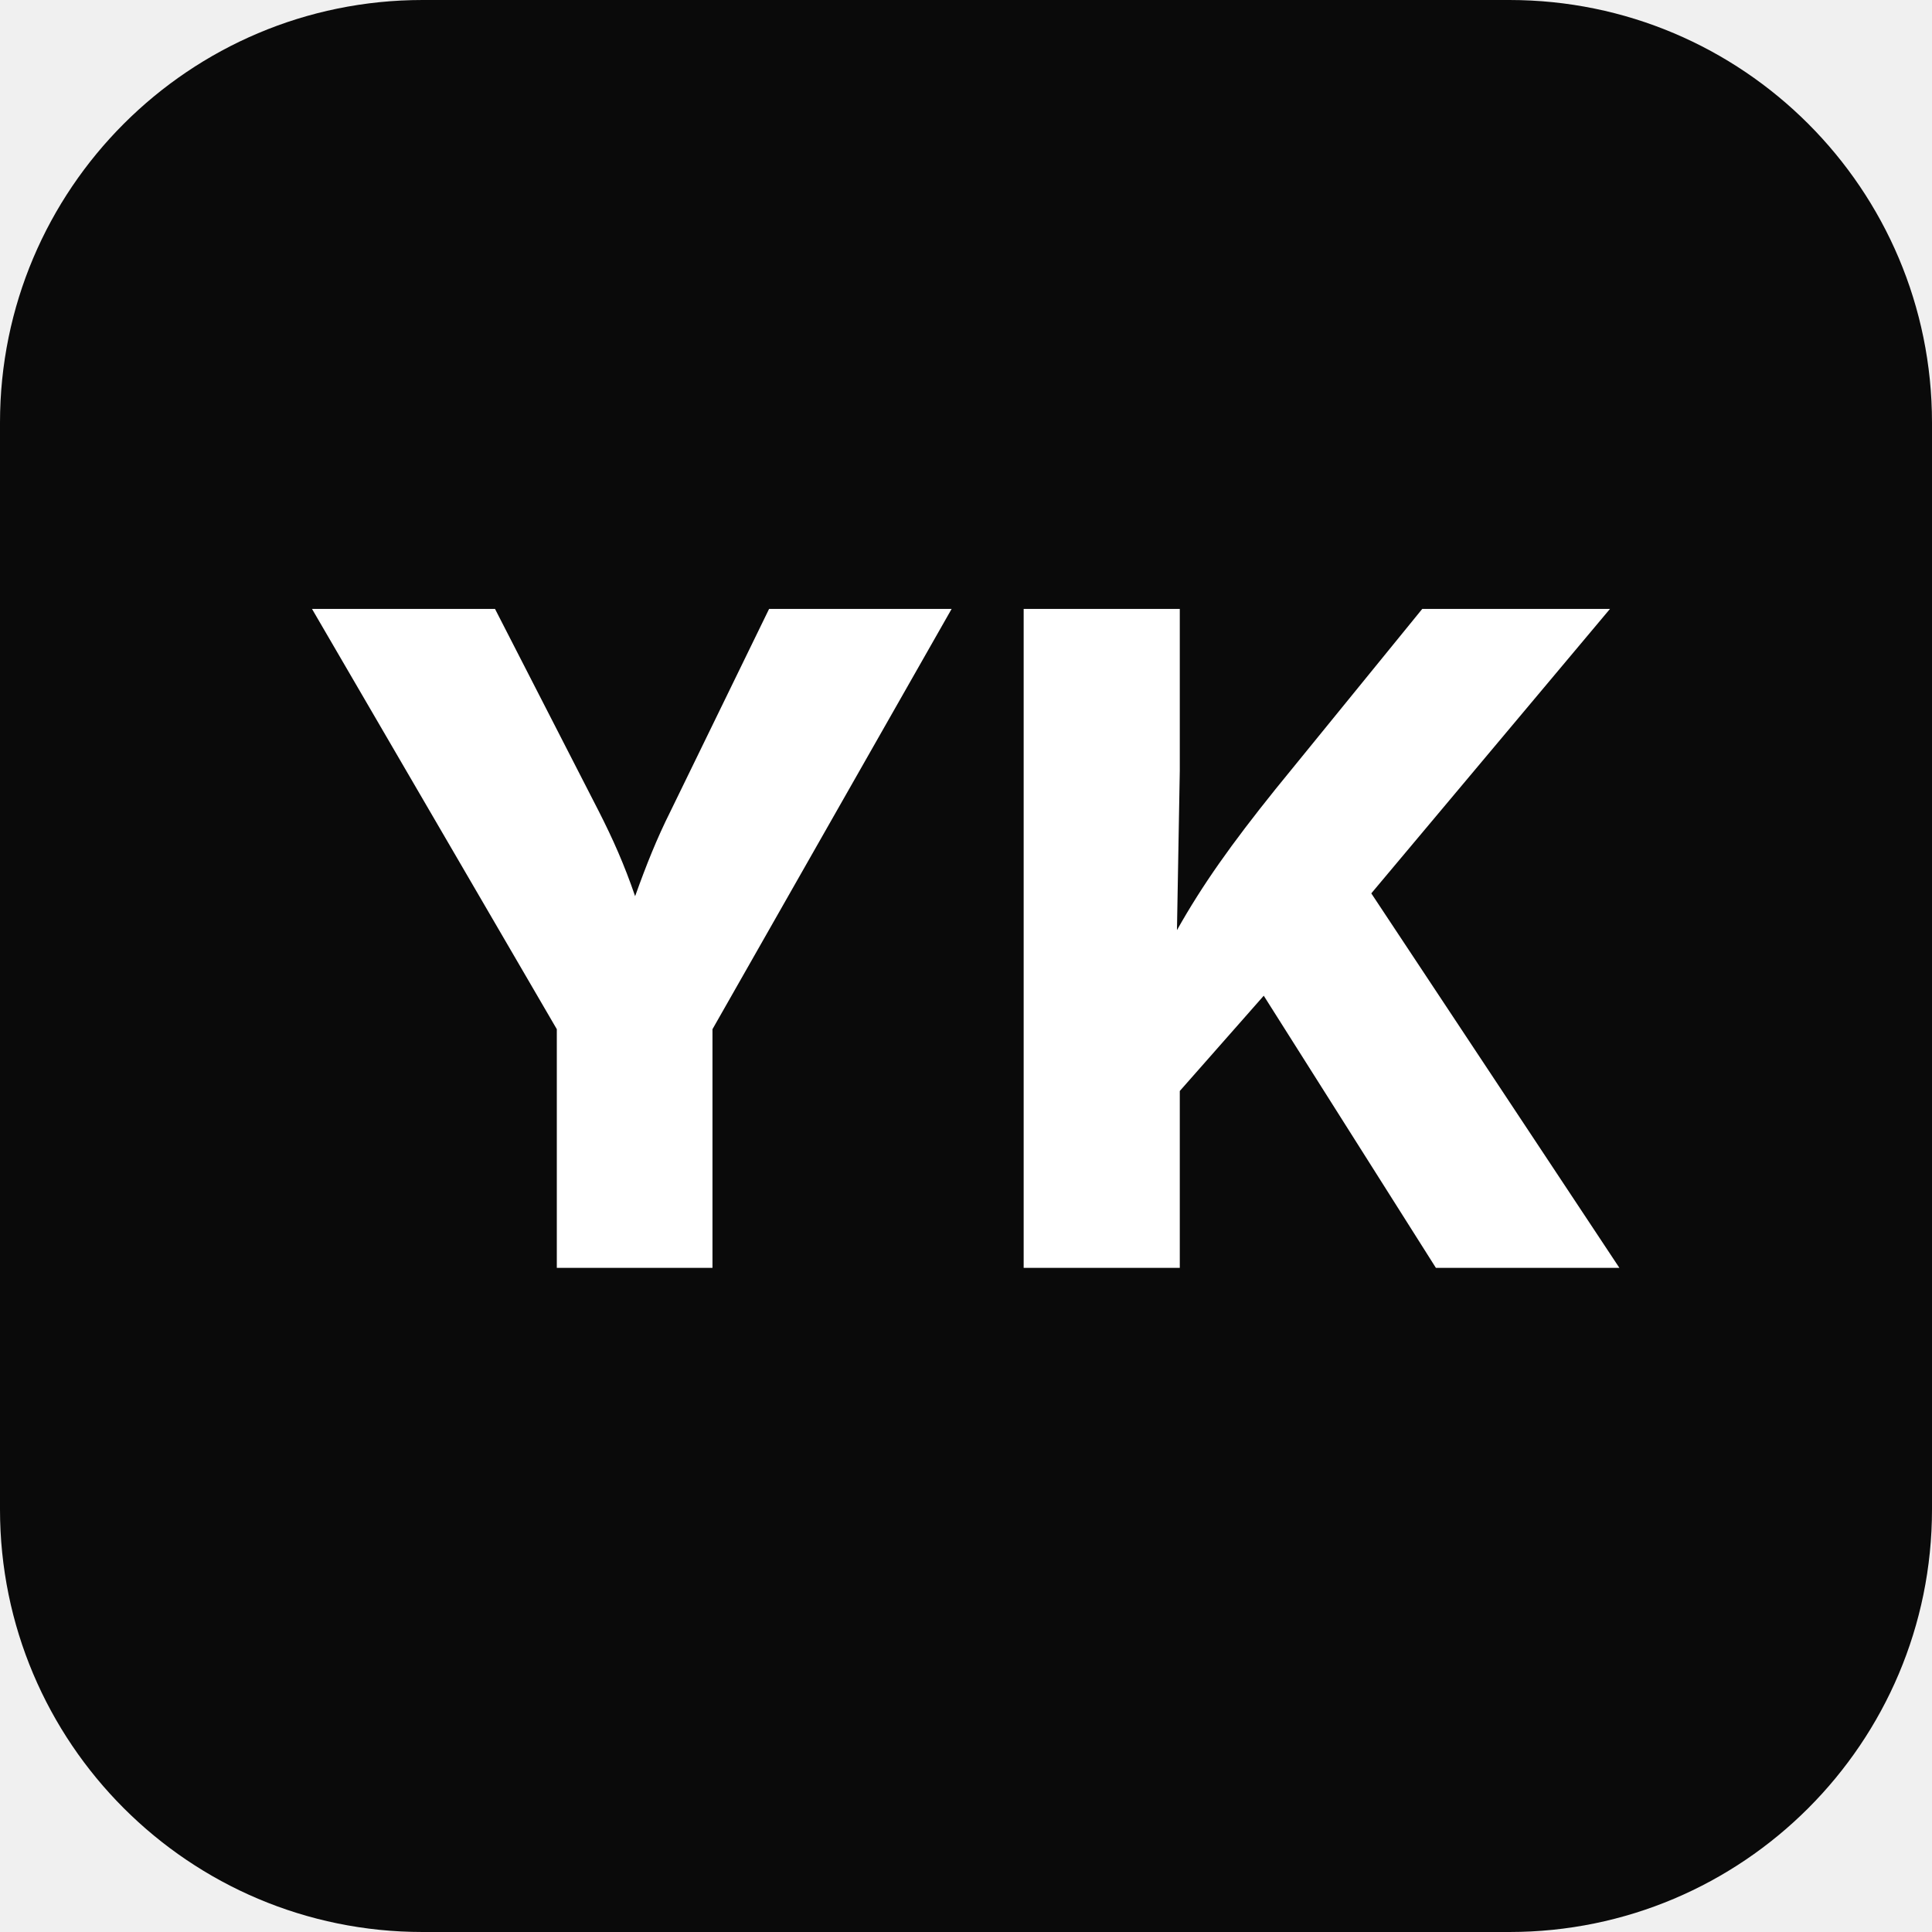
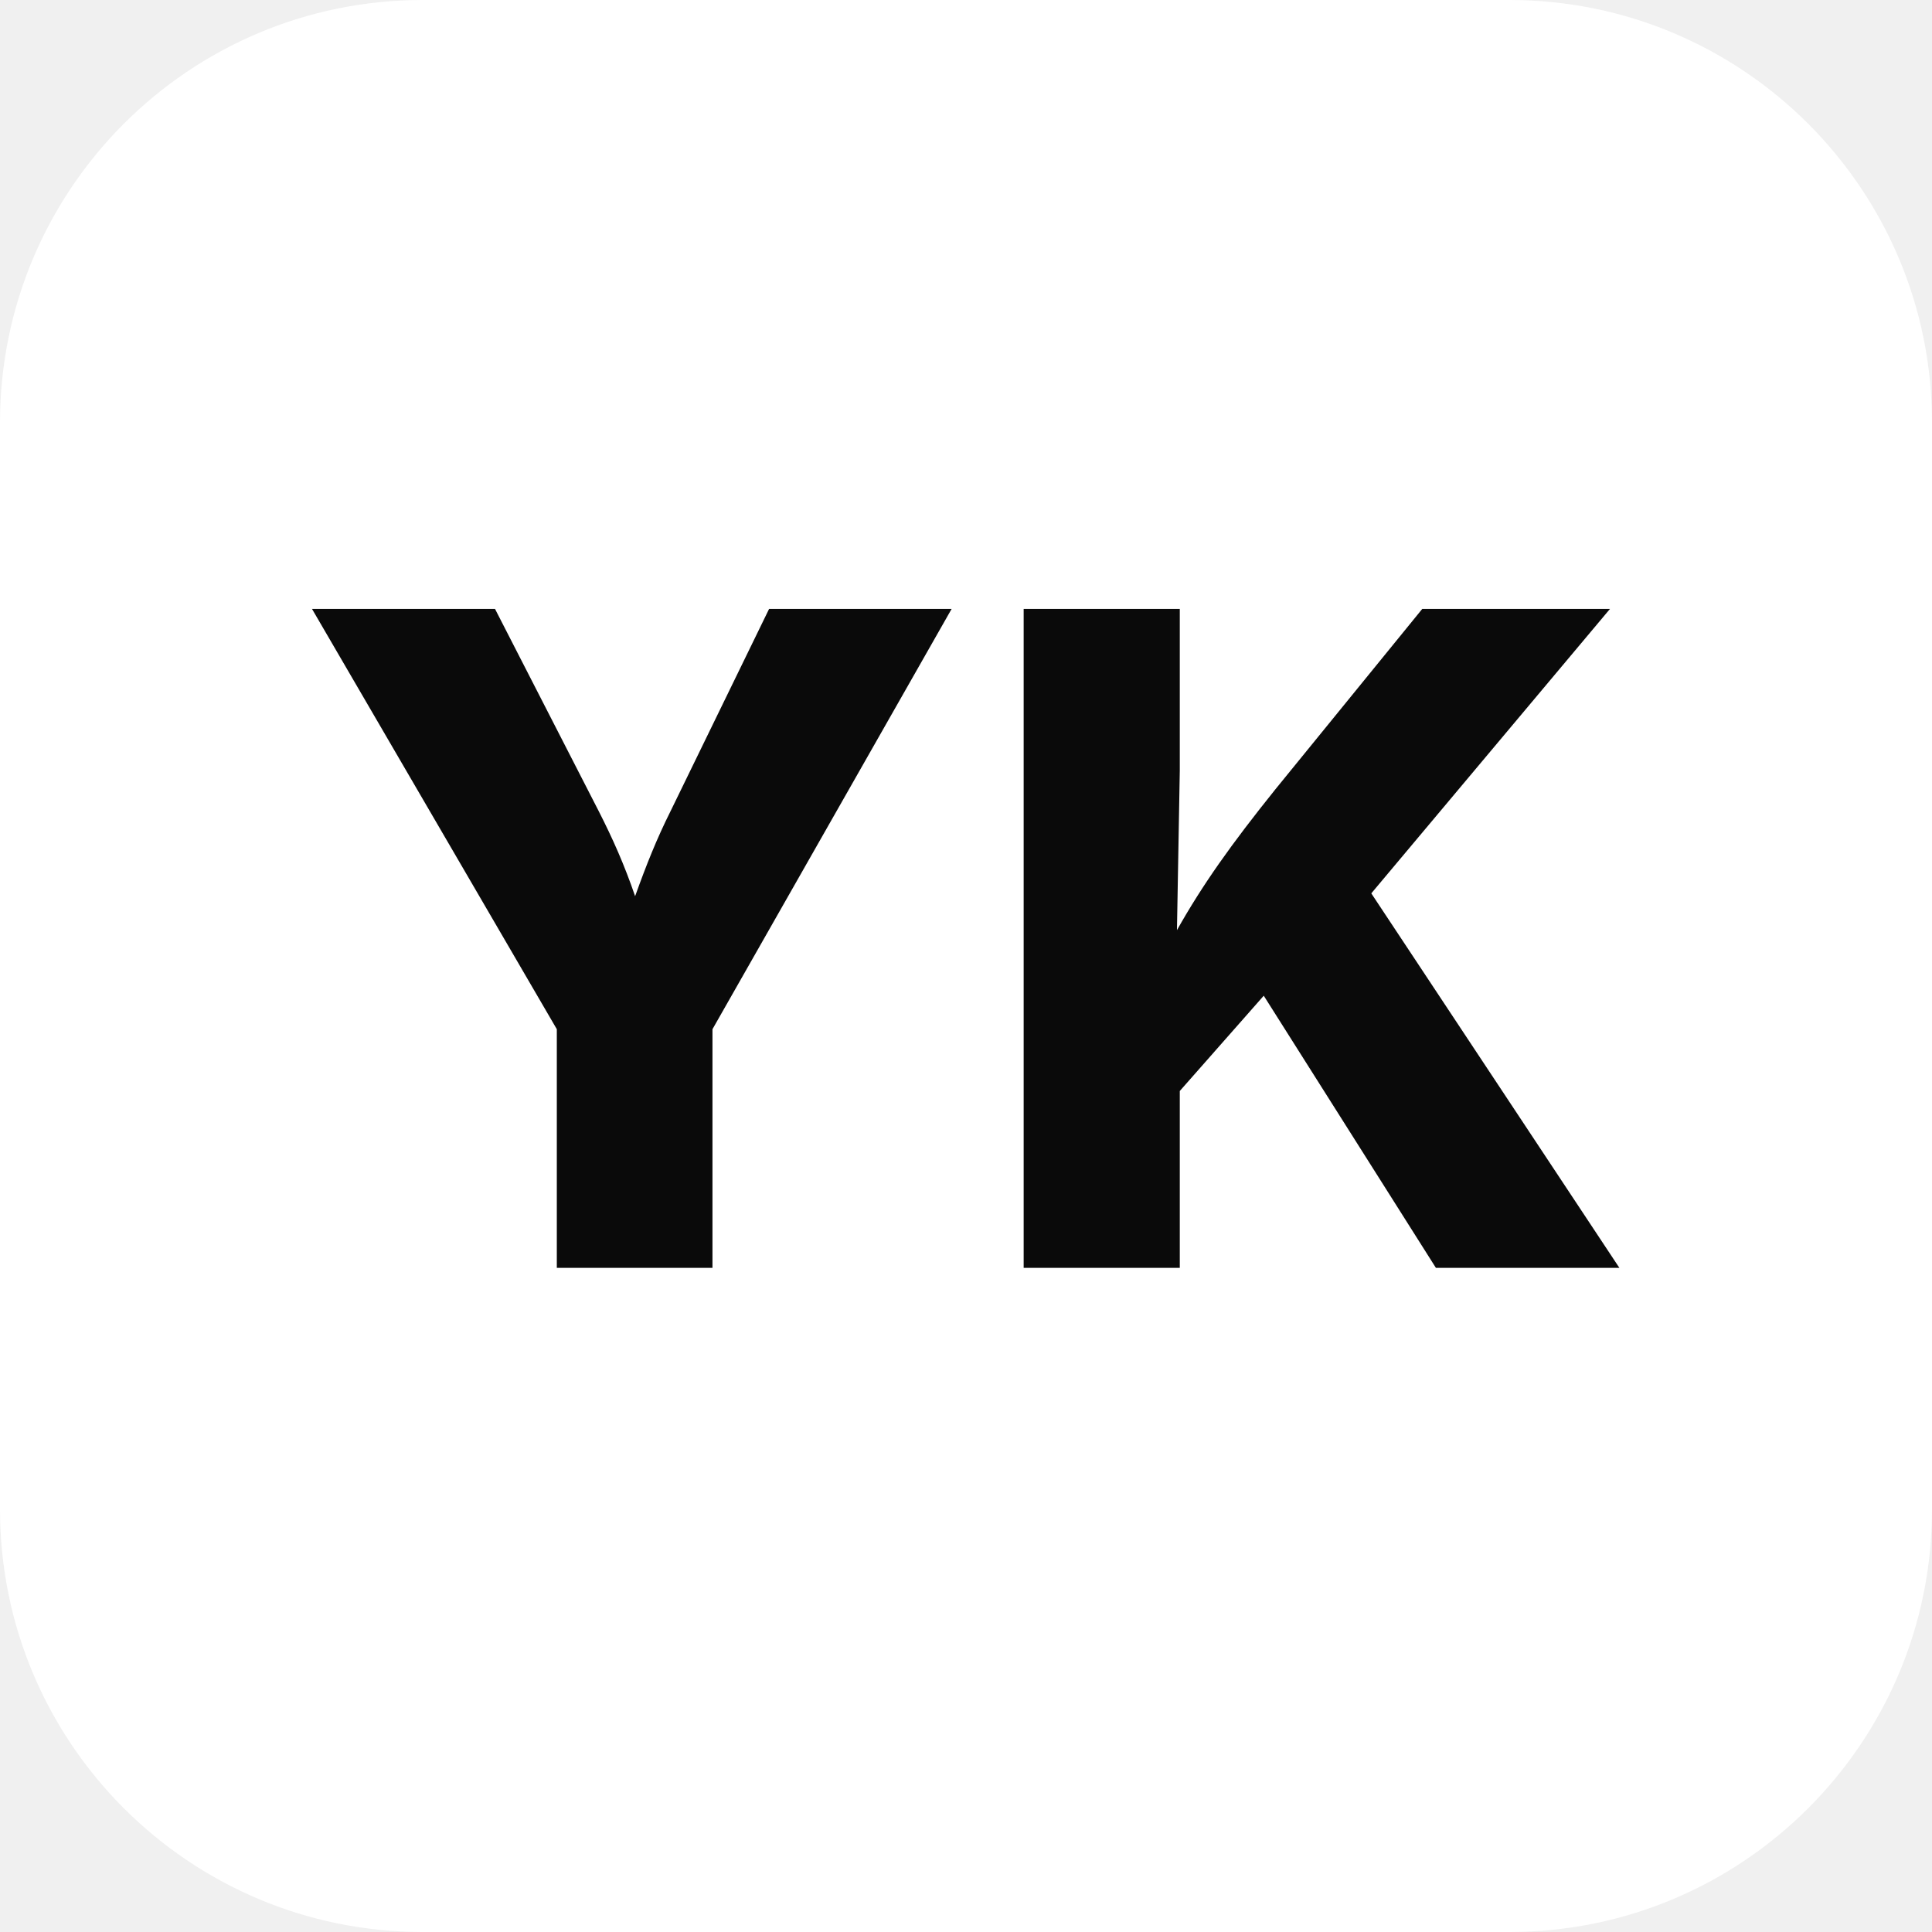
<svg xmlns="http://www.w3.org/2000/svg" viewBox="0 0 64 64">
-   <rect width="64" height="64" rx="14" fill="#0a0a0a" />
-   <text x="32" y="42" font-family="Inter, sans-serif" font-size="30" font-weight="800" fill="#ffffff" text-anchor="middle">YK</text>
+   <rect width="64" height="64" rx="14" fill="#ffffff" />
+   <text x="32" y="42" font-family="Inter, sans-serif" font-size="30" font-weight="800" fill="#0a0a0a" text-anchor="middle">YK</text>
</svg>
